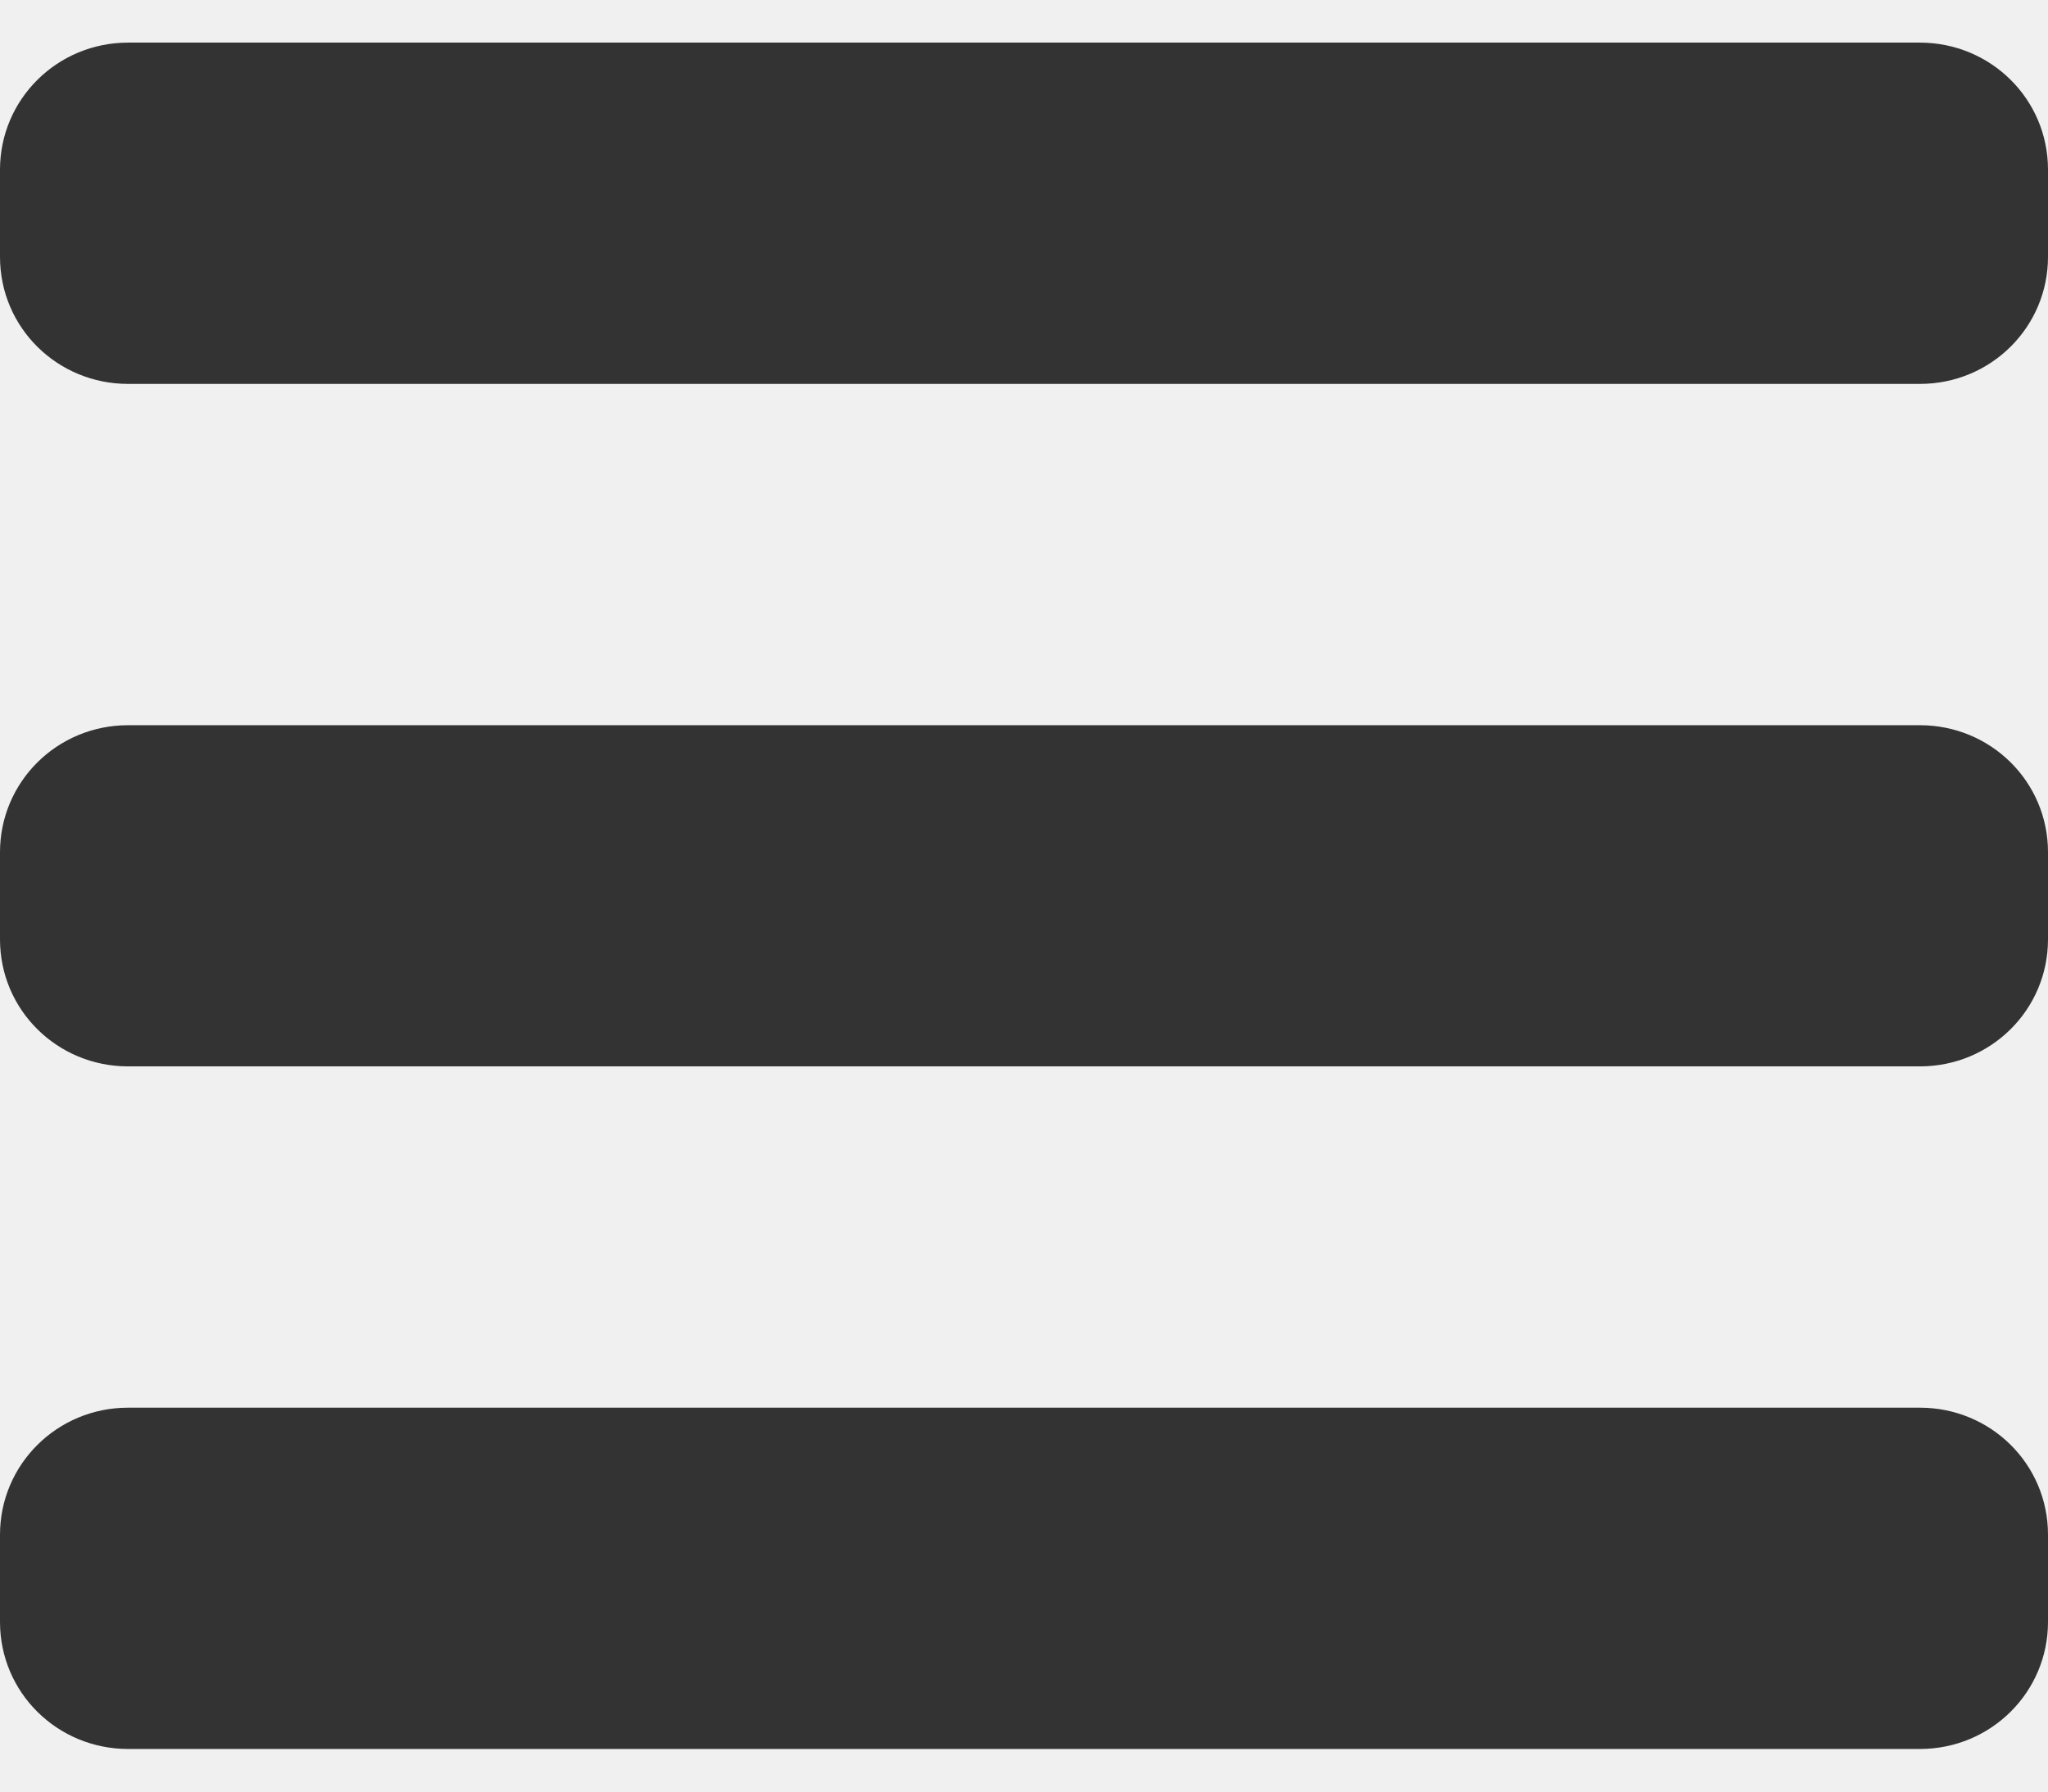
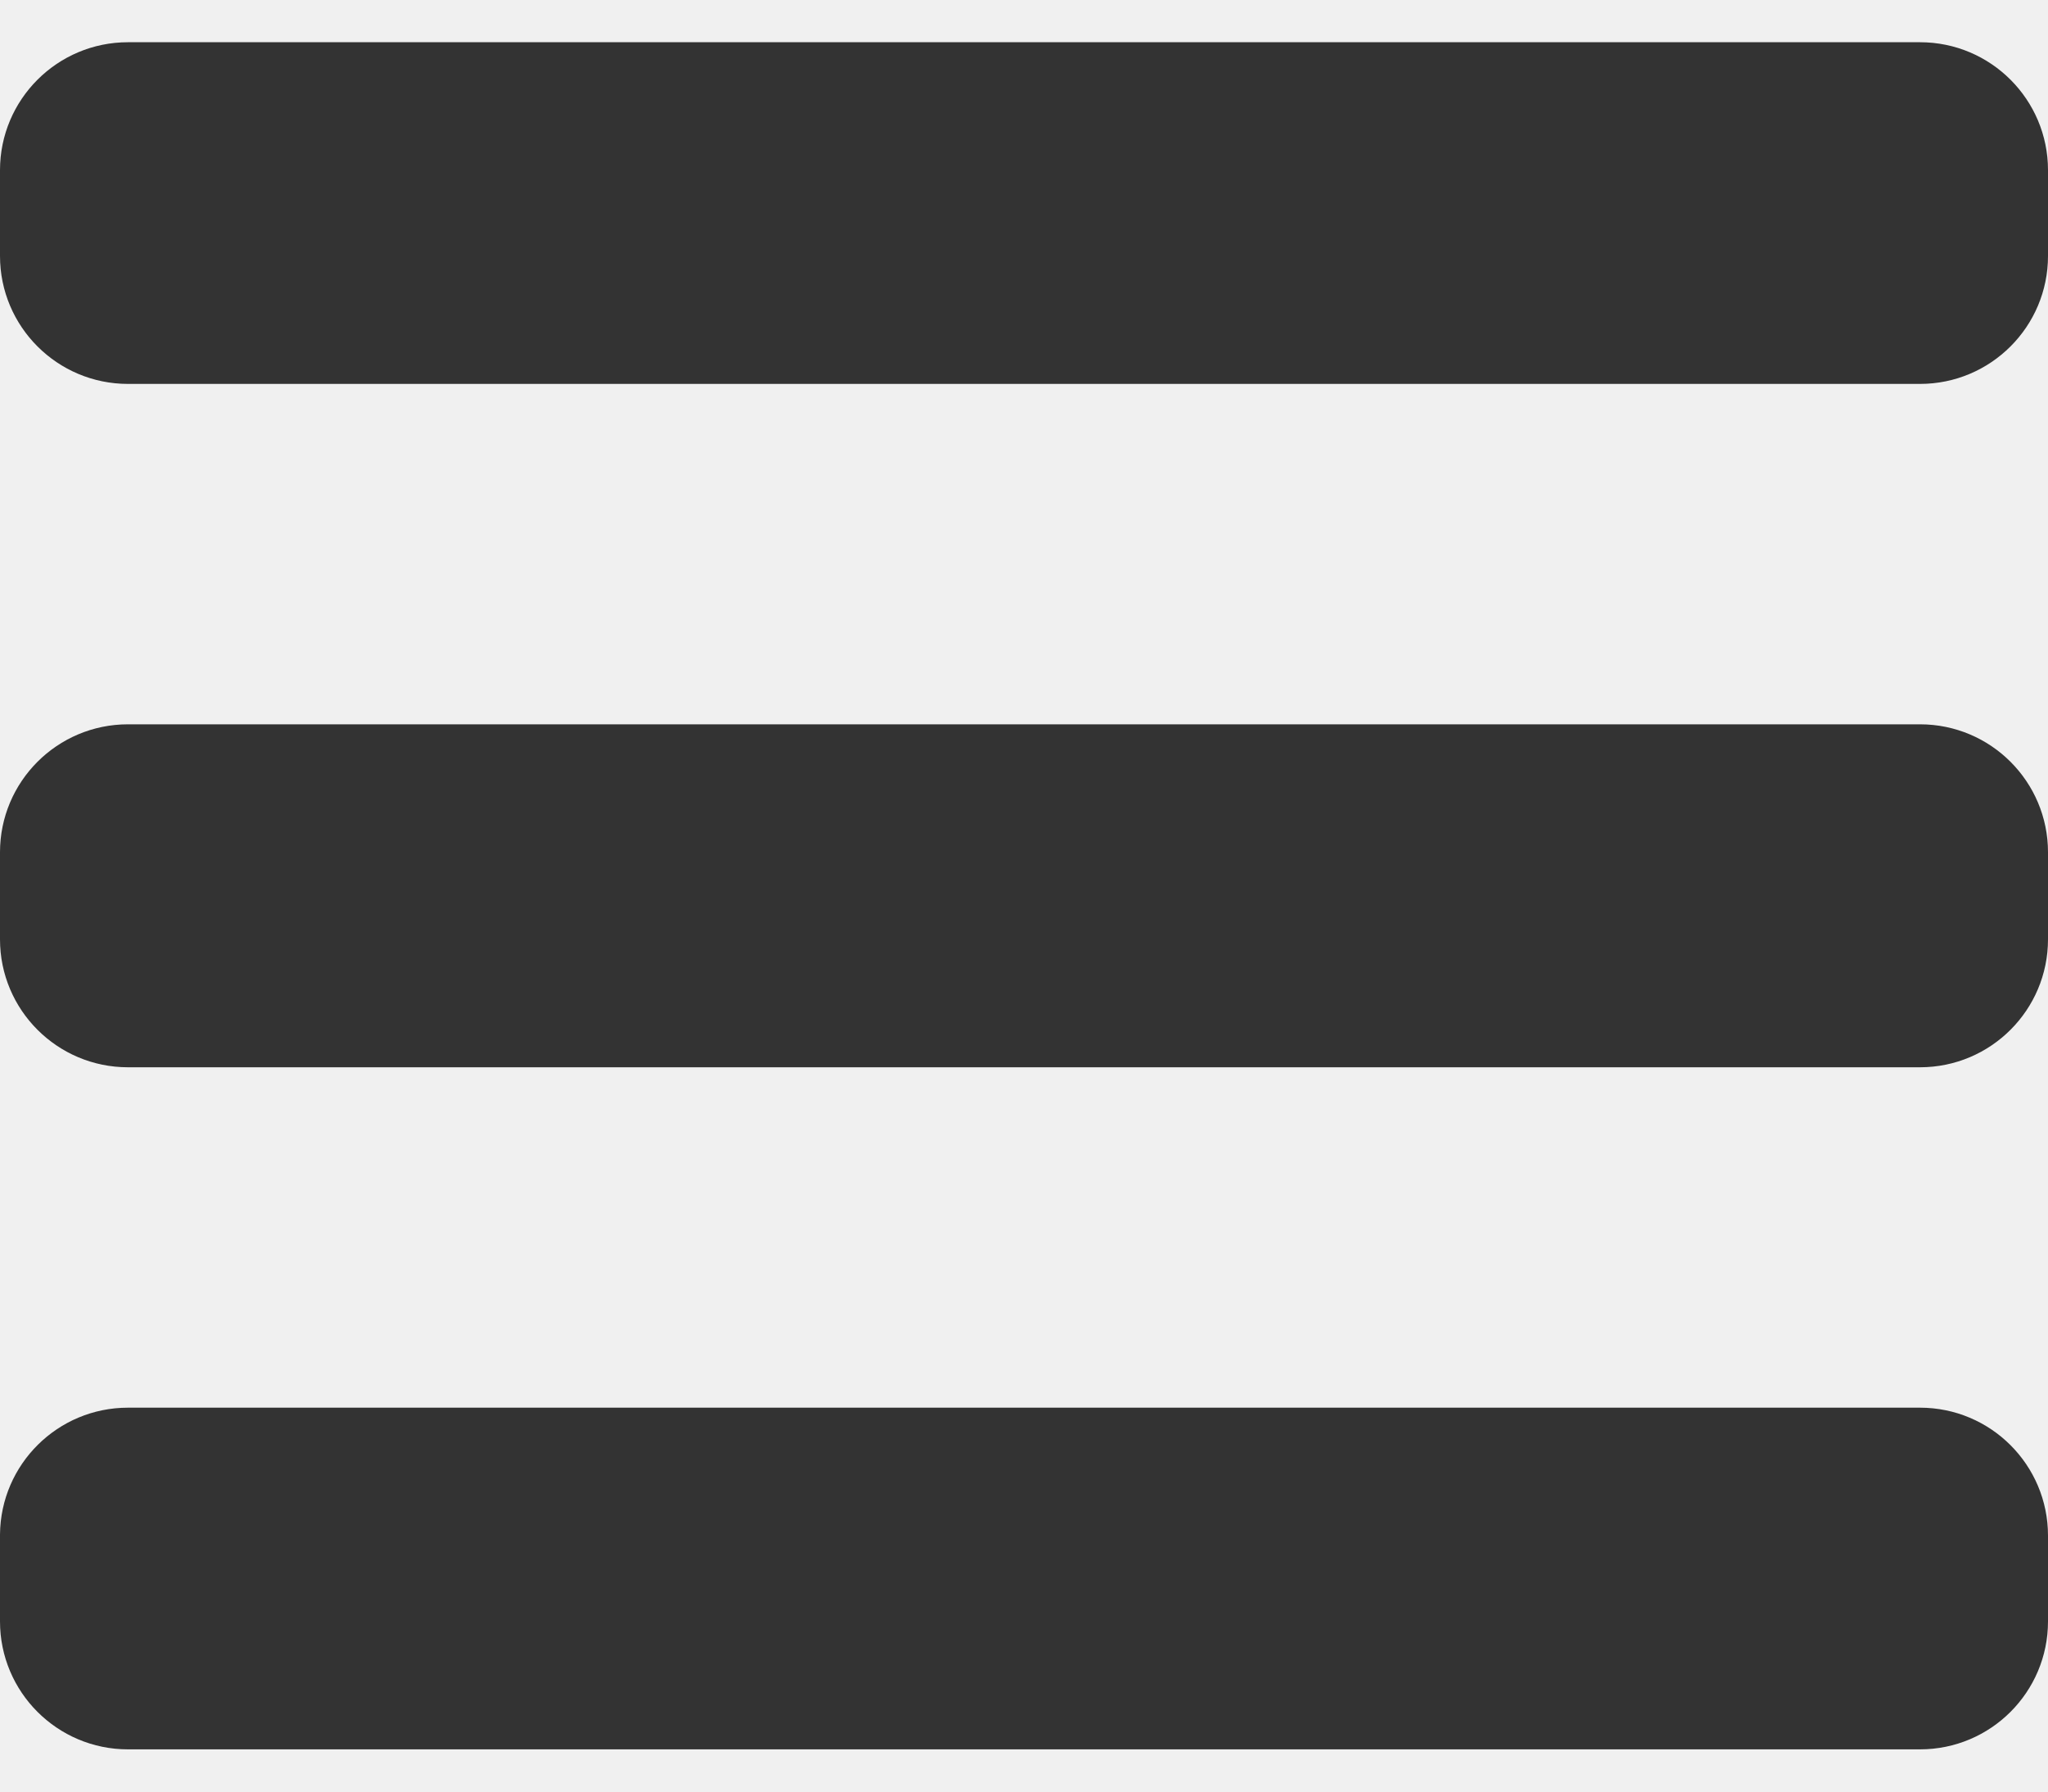
- <svg xmlns="http://www.w3.org/2000/svg" xmlns:xlink="http://www.w3.org/1999/xlink" width="16px" height="14px" viewBox="0 0 16 14" version="1.1">
+ <svg xmlns="http://www.w3.org/2000/svg" xmlns:xlink="http://www.w3.org/1999/xlink" width="16" height="14">
  <defs>
-     <path d="M0,3.326 C0,2.778 0.445,2.333 1.001,2.333 L14.999,2.333 C15.552,2.333 16,2.774 16,3.326 L16,4.007 C16,4.555 15.555,5 14.999,5 L1.001,5 C0.448,5 0,4.56 0,4.007 L0,3.326 Z M0,8.66 C0,8.111 0.445,7.667 1.001,7.667 L14.999,7.667 C15.552,7.667 16,8.107 16,8.66 L16,9.34 C16,9.889 15.555,10.333 14.999,10.333 L1.001,10.333 C0.448,10.333 0,9.893 0,9.34 L0,8.66 Z M0,13.993 C0,13.445 0.445,13 1.001,13 L14.999,13 C15.552,13 16,13.44 16,13.993 L16,14.674 C16,15.222 15.555,15.667 14.999,15.667 L1.001,15.667 C0.448,15.667 0,15.226 0,14.674 L0,13.993 Z" id="path-1" />
+     <path d="M0 3.33a1 1 0 0 1 1-1h14a1 1 0 0 1 1 1V4A1 1 0 0 1 15 5H1a1 1 0 0 1-1-1v-.67Zm0 5.33a1 1 0 0 1 1-1h14a1 1 0 0 1 1 1v.68a1 1 0 0 1-1 1H1a1 1 0 0 1-1-1v-.68Zm0 5.33A1 1 0 0 1 1 13h14a1 1 0 0 1 1 1v.67a1 1 0 0 1-1 1H1a1 1 0 0 1-1-1V14Z" id="a" />
  </defs>
-   <g id="Final" stroke="none" stroke-width="1" fill="none" fill-rule="evenodd">
-     <g id="v1-1-1-mobile-home" transform="translate(-339, -70)">
-       <g id="Direct-/-Icons-/-List-/-M" transform="translate(339, 68)">
-         <mask id="mask-2" fill="white">
-           <use xlink:href="#path-1" />
-         </mask>
-         <use id="icon_list_m" fill="#333333" xlink:href="#path-1" />
-       </g>
-     </g>
-   </g>
+   <use fill="#333" xlink:href="#a" transform="translate(0 -2)" fill-rule="evenodd" />
</svg>
